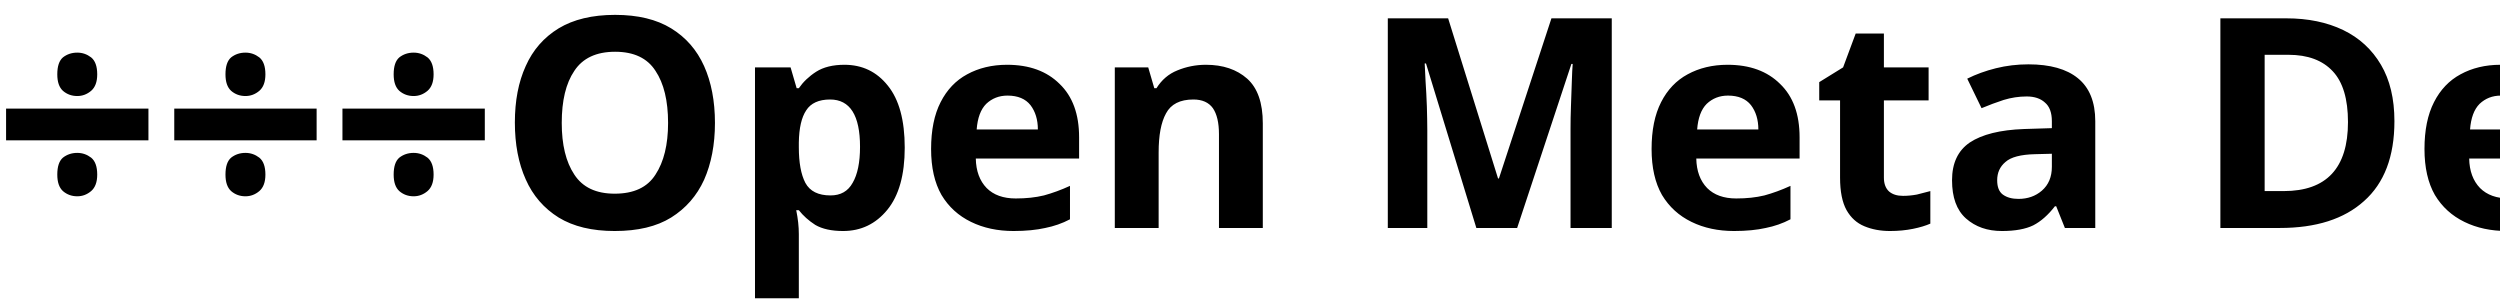
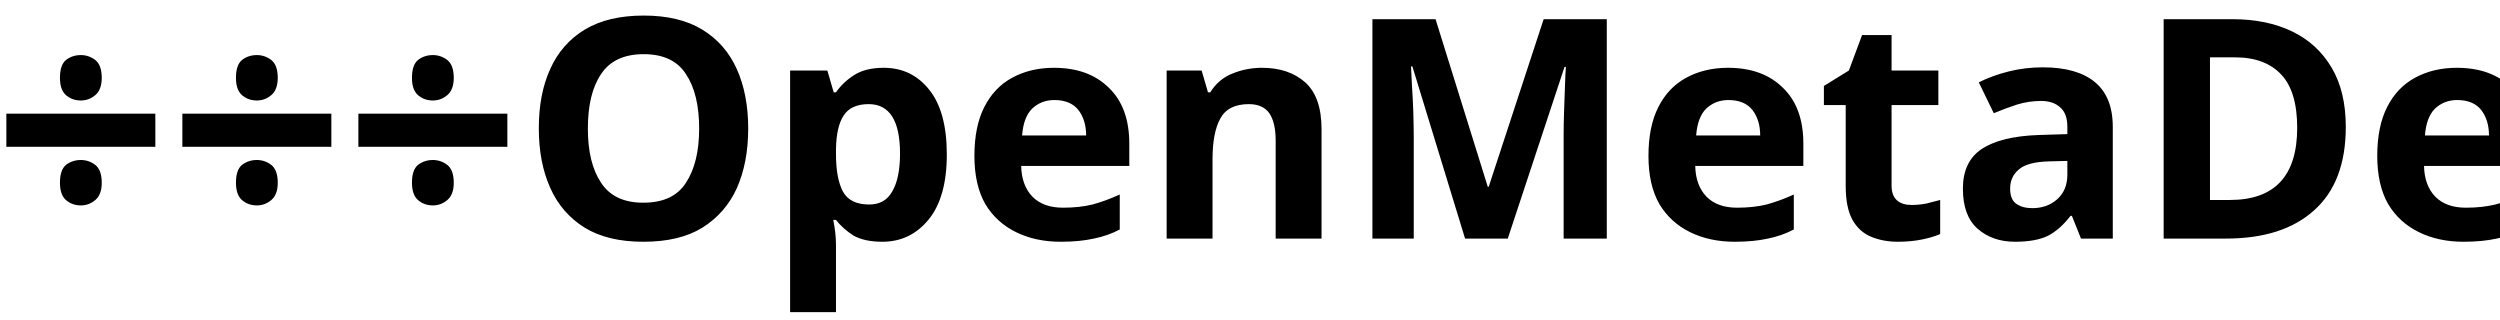
- <svg xmlns="http://www.w3.org/2000/svg" width="90mm" height="11mm" viewBox="0 0 90 11" version="1.1" id="svg8">
+ <svg xmlns="http://www.w3.org/2000/svg" width="86mm" height="11mm" viewBox="0 0 86 11" version="1.1" id="svg8">
  <defs id="defs2" />
  <g id="layer1" transform="translate(0,-286)">
    <text id="text893" y="294.207" x="-0.233" style="font-style:normal;font-variant:normal;font-weight:bold;font-stretch:normal;font-size:10.583px;line-height:200%;font-family:Dosis;-inkscape-font-specification:'Dosis, Bold';font-variant-ligatures:normal;font-variant-caps:normal;font-variant-numeric:normal;font-feature-settings:normal;text-align:start;letter-spacing:0px;word-spacing:0px;writing-mode:lr-tb;text-anchor:start;fill:#000000;fill-opacity:1;stroke:none;stroke-width:0.265px;stroke-linecap:butt;stroke-linejoin:miter;stroke-opacity:1" xml:space="preserve">
-       <tspan id="tspan941" x="-0.233" y="294.207">÷÷÷Open Meta Design</tspan>
+       <tspan id="tspan941" x="-0.233" y="294.207">÷÷÷OpenMetaDesign</tspan>
    </text>
  </g>
</svg>
